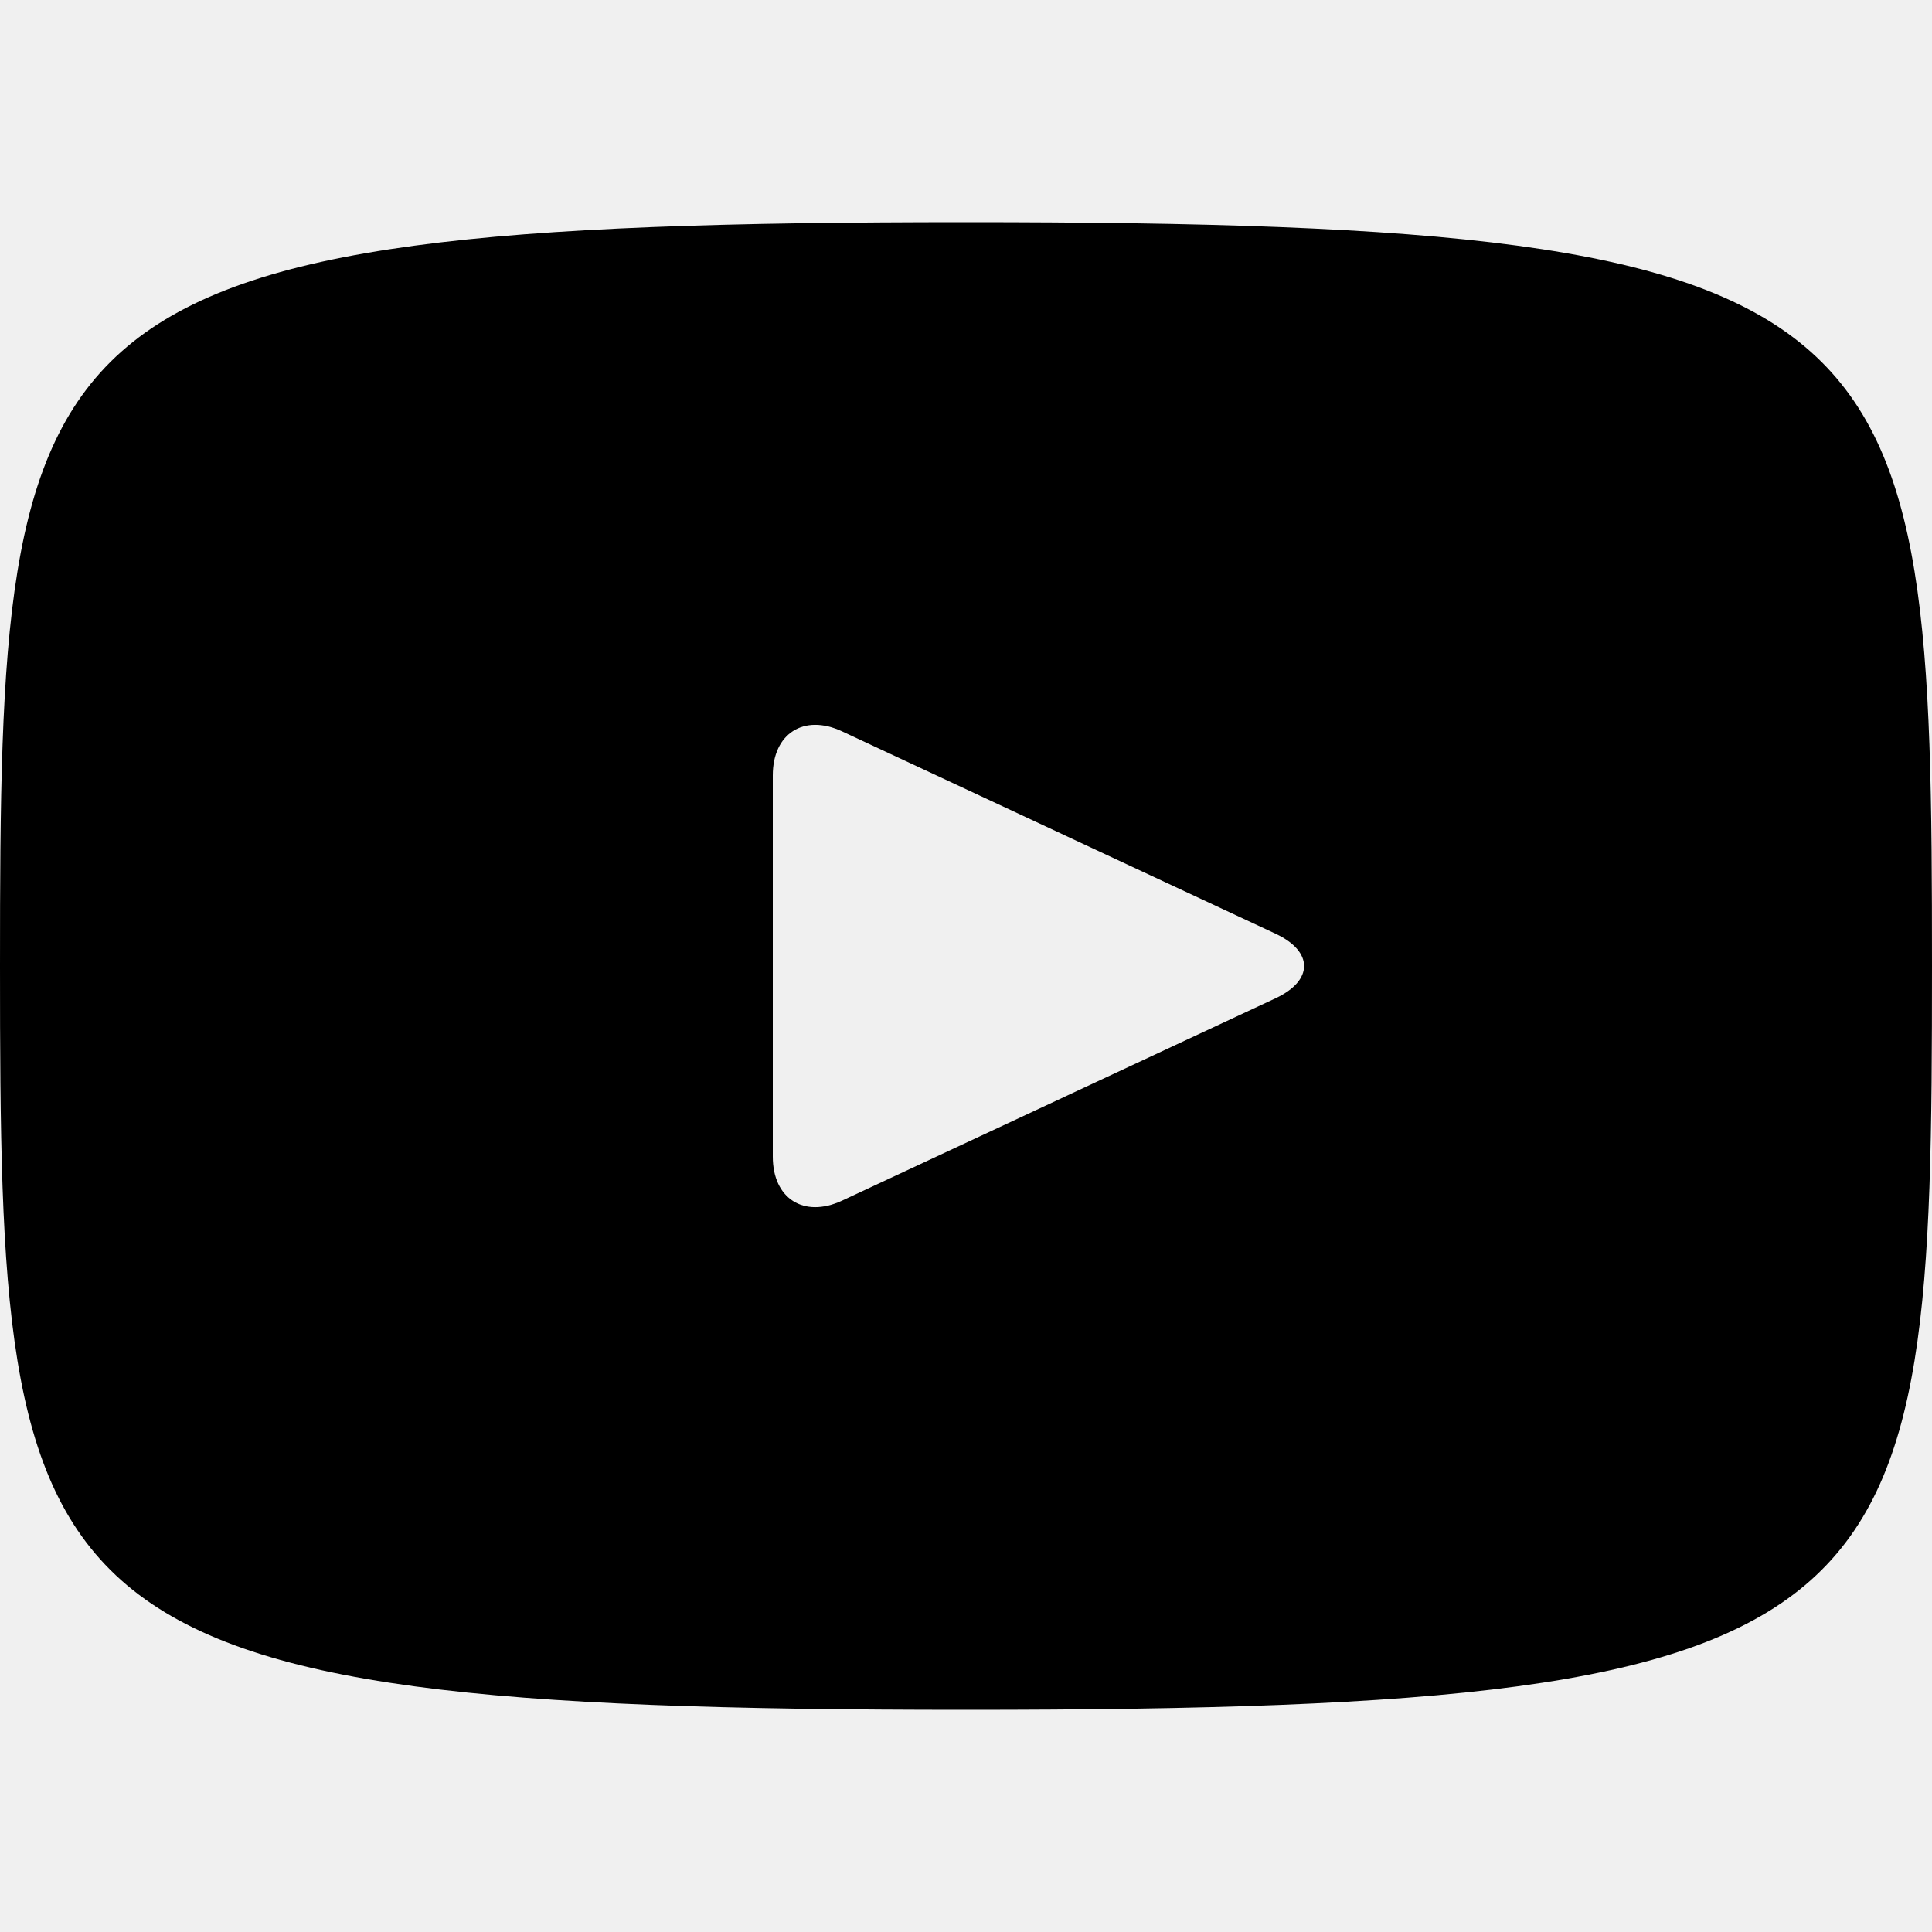
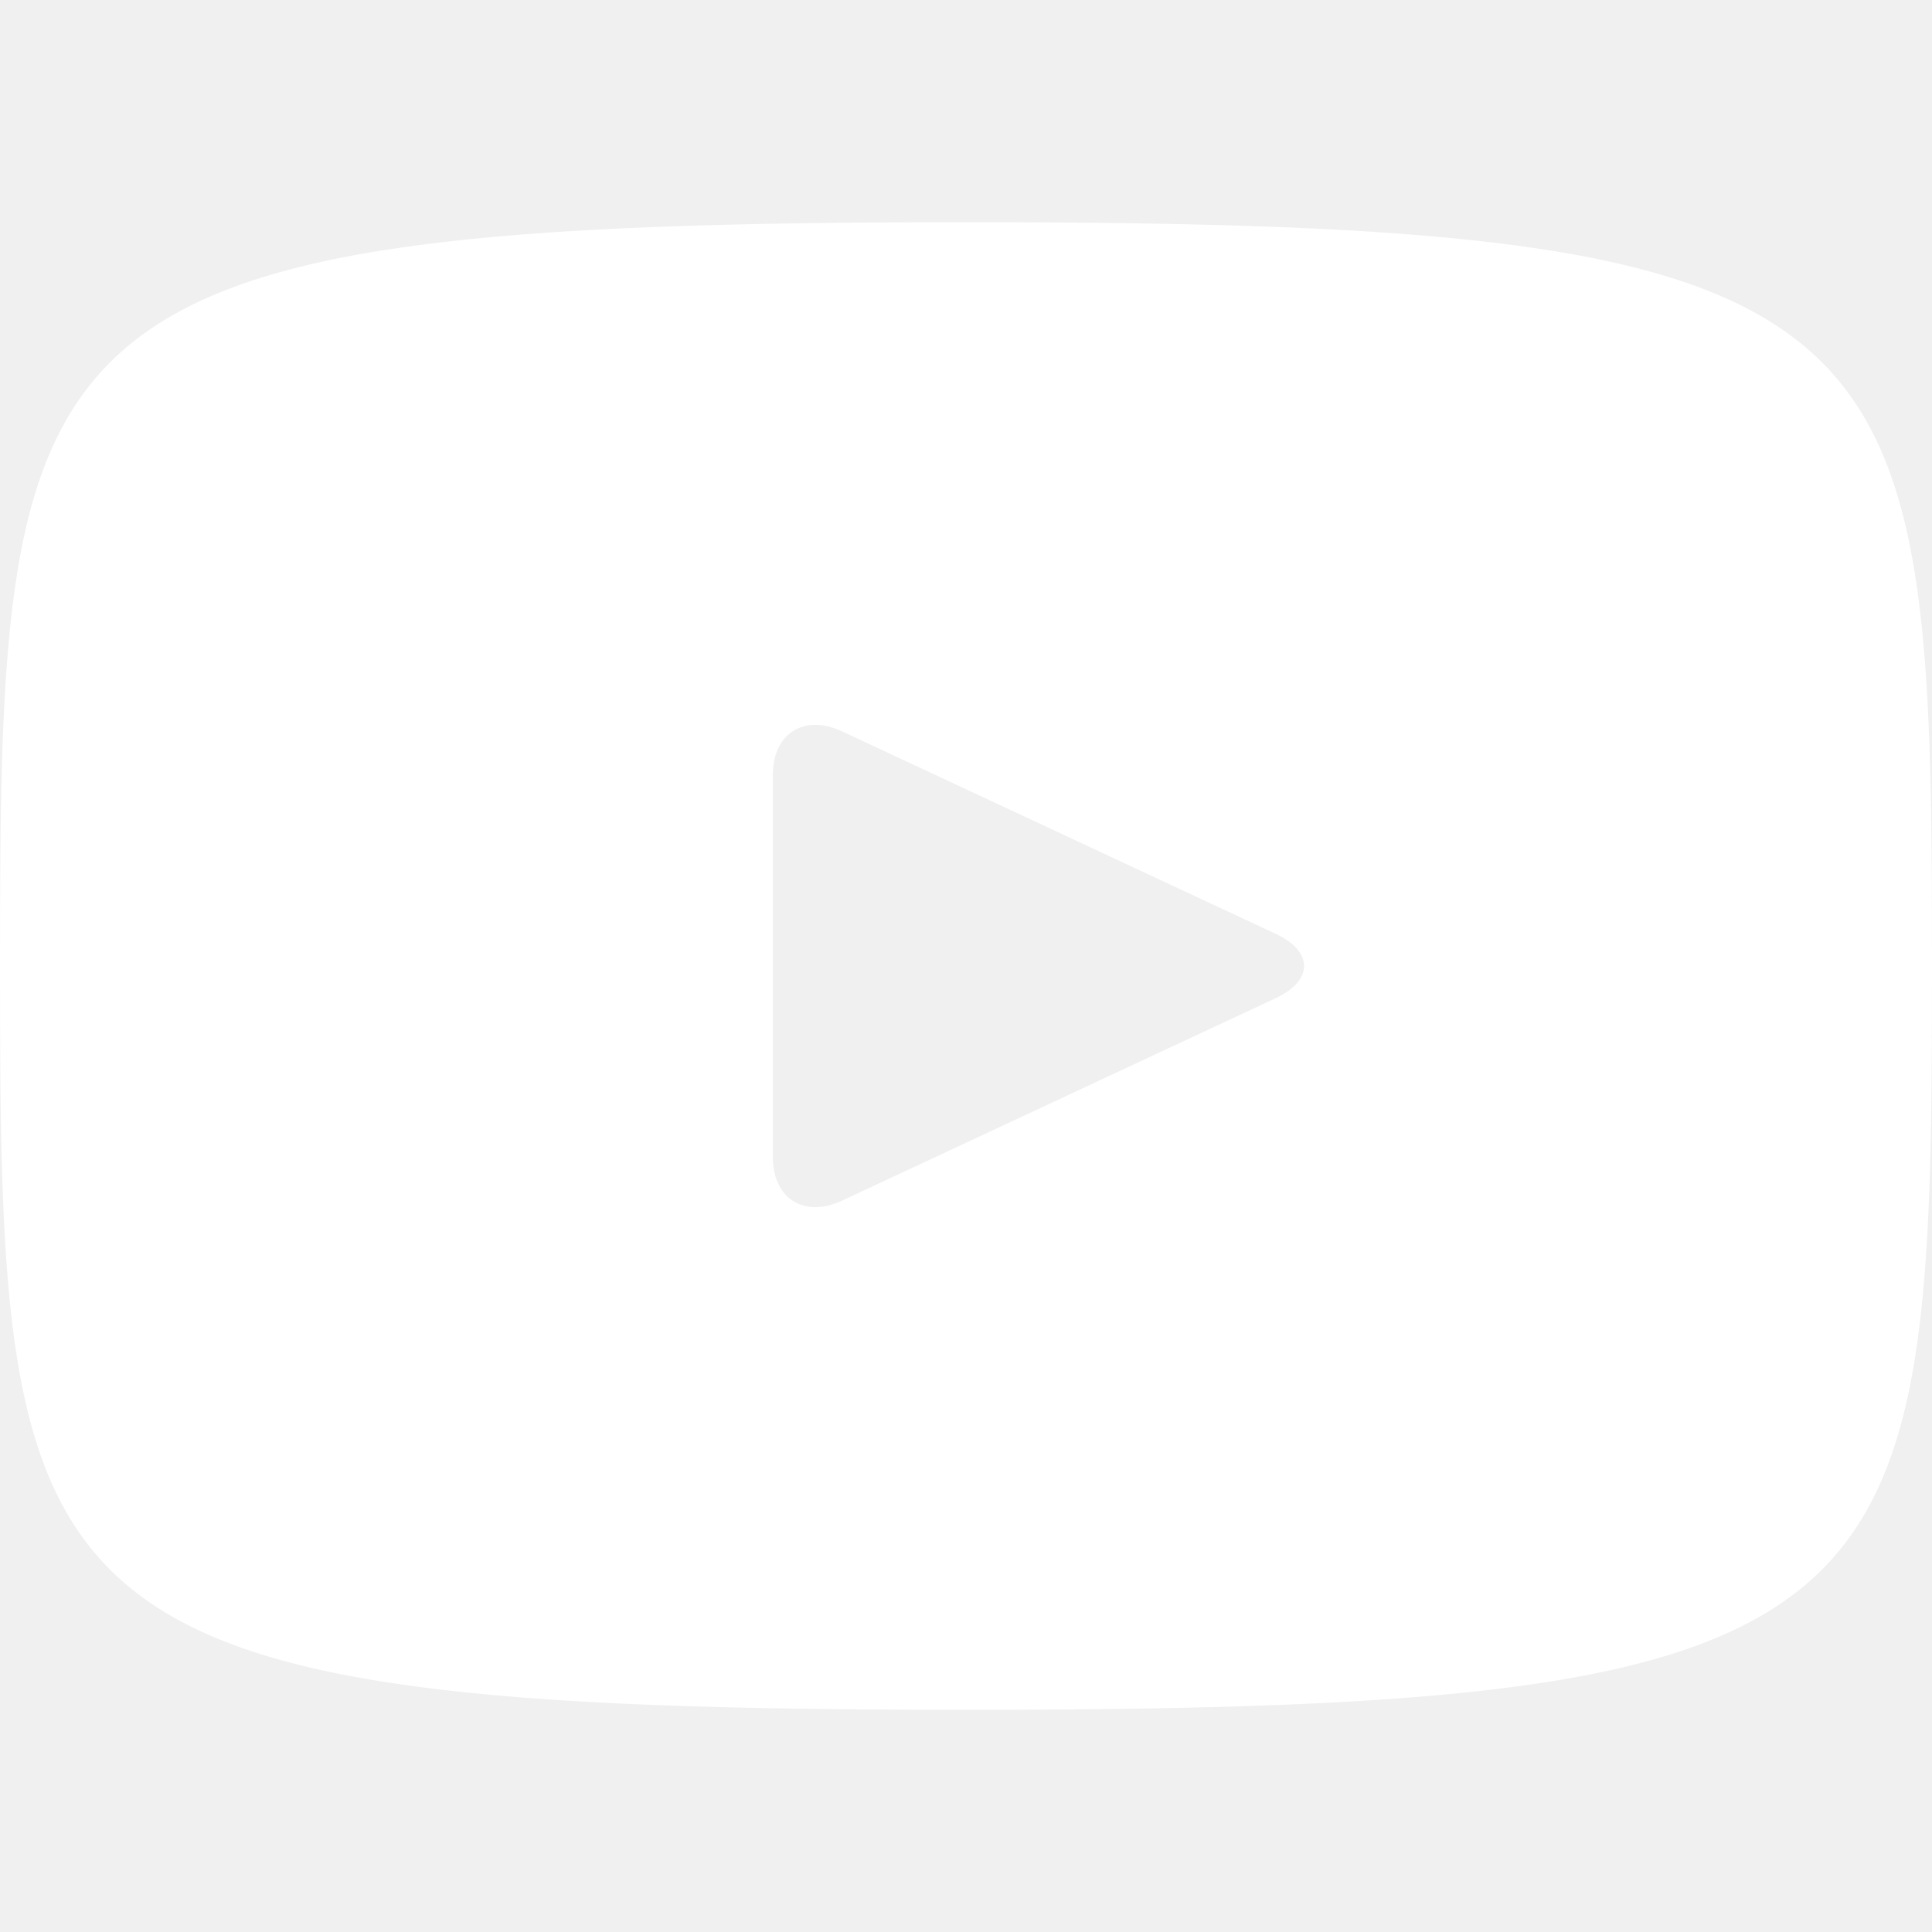
<svg xmlns="http://www.w3.org/2000/svg" width="32" height="32" fill="none">
-   <g clip-path="url(#clip0_1922_17)">
-     <path d="M16 3.68C.275 3.68 0 5.078 0 16s.275 12.32 16 12.32S32 26.922 32 16 31.725 3.68 16 3.68zm5.128 12.854l-7.184 3.354c-.629.291-1.144-.035-1.144-.73v-6.316c0-.693.515-1.021 1.144-.73l7.184 3.354c.629.294.629.774 0 1.068z" fill="#000" />
+   <g clip-path="url(#clip0_1953_215)">
+     <path d="M16 3.68C.275 3.68 0 5.078 0 16s.275 12.32 16 12.32S32 26.922 32 16 31.725 3.68 16 3.68zm5.128 12.854l-7.184 3.354c-.629.291-1.144-.035-1.144-.73v-6.316c0-.693.515-1.021 1.144-.73l7.184 3.354c.629.294.629.774 0 1.068z" fill="#fff" />
  </g>
  <defs>
-     <clipPath id="clip0_1922_17">
+     <clipPath id="clip0_1953_215">
      <path fill="#fff" d="M0 0h32v32H0z" />
    </clipPath>
  </defs>
</svg>
